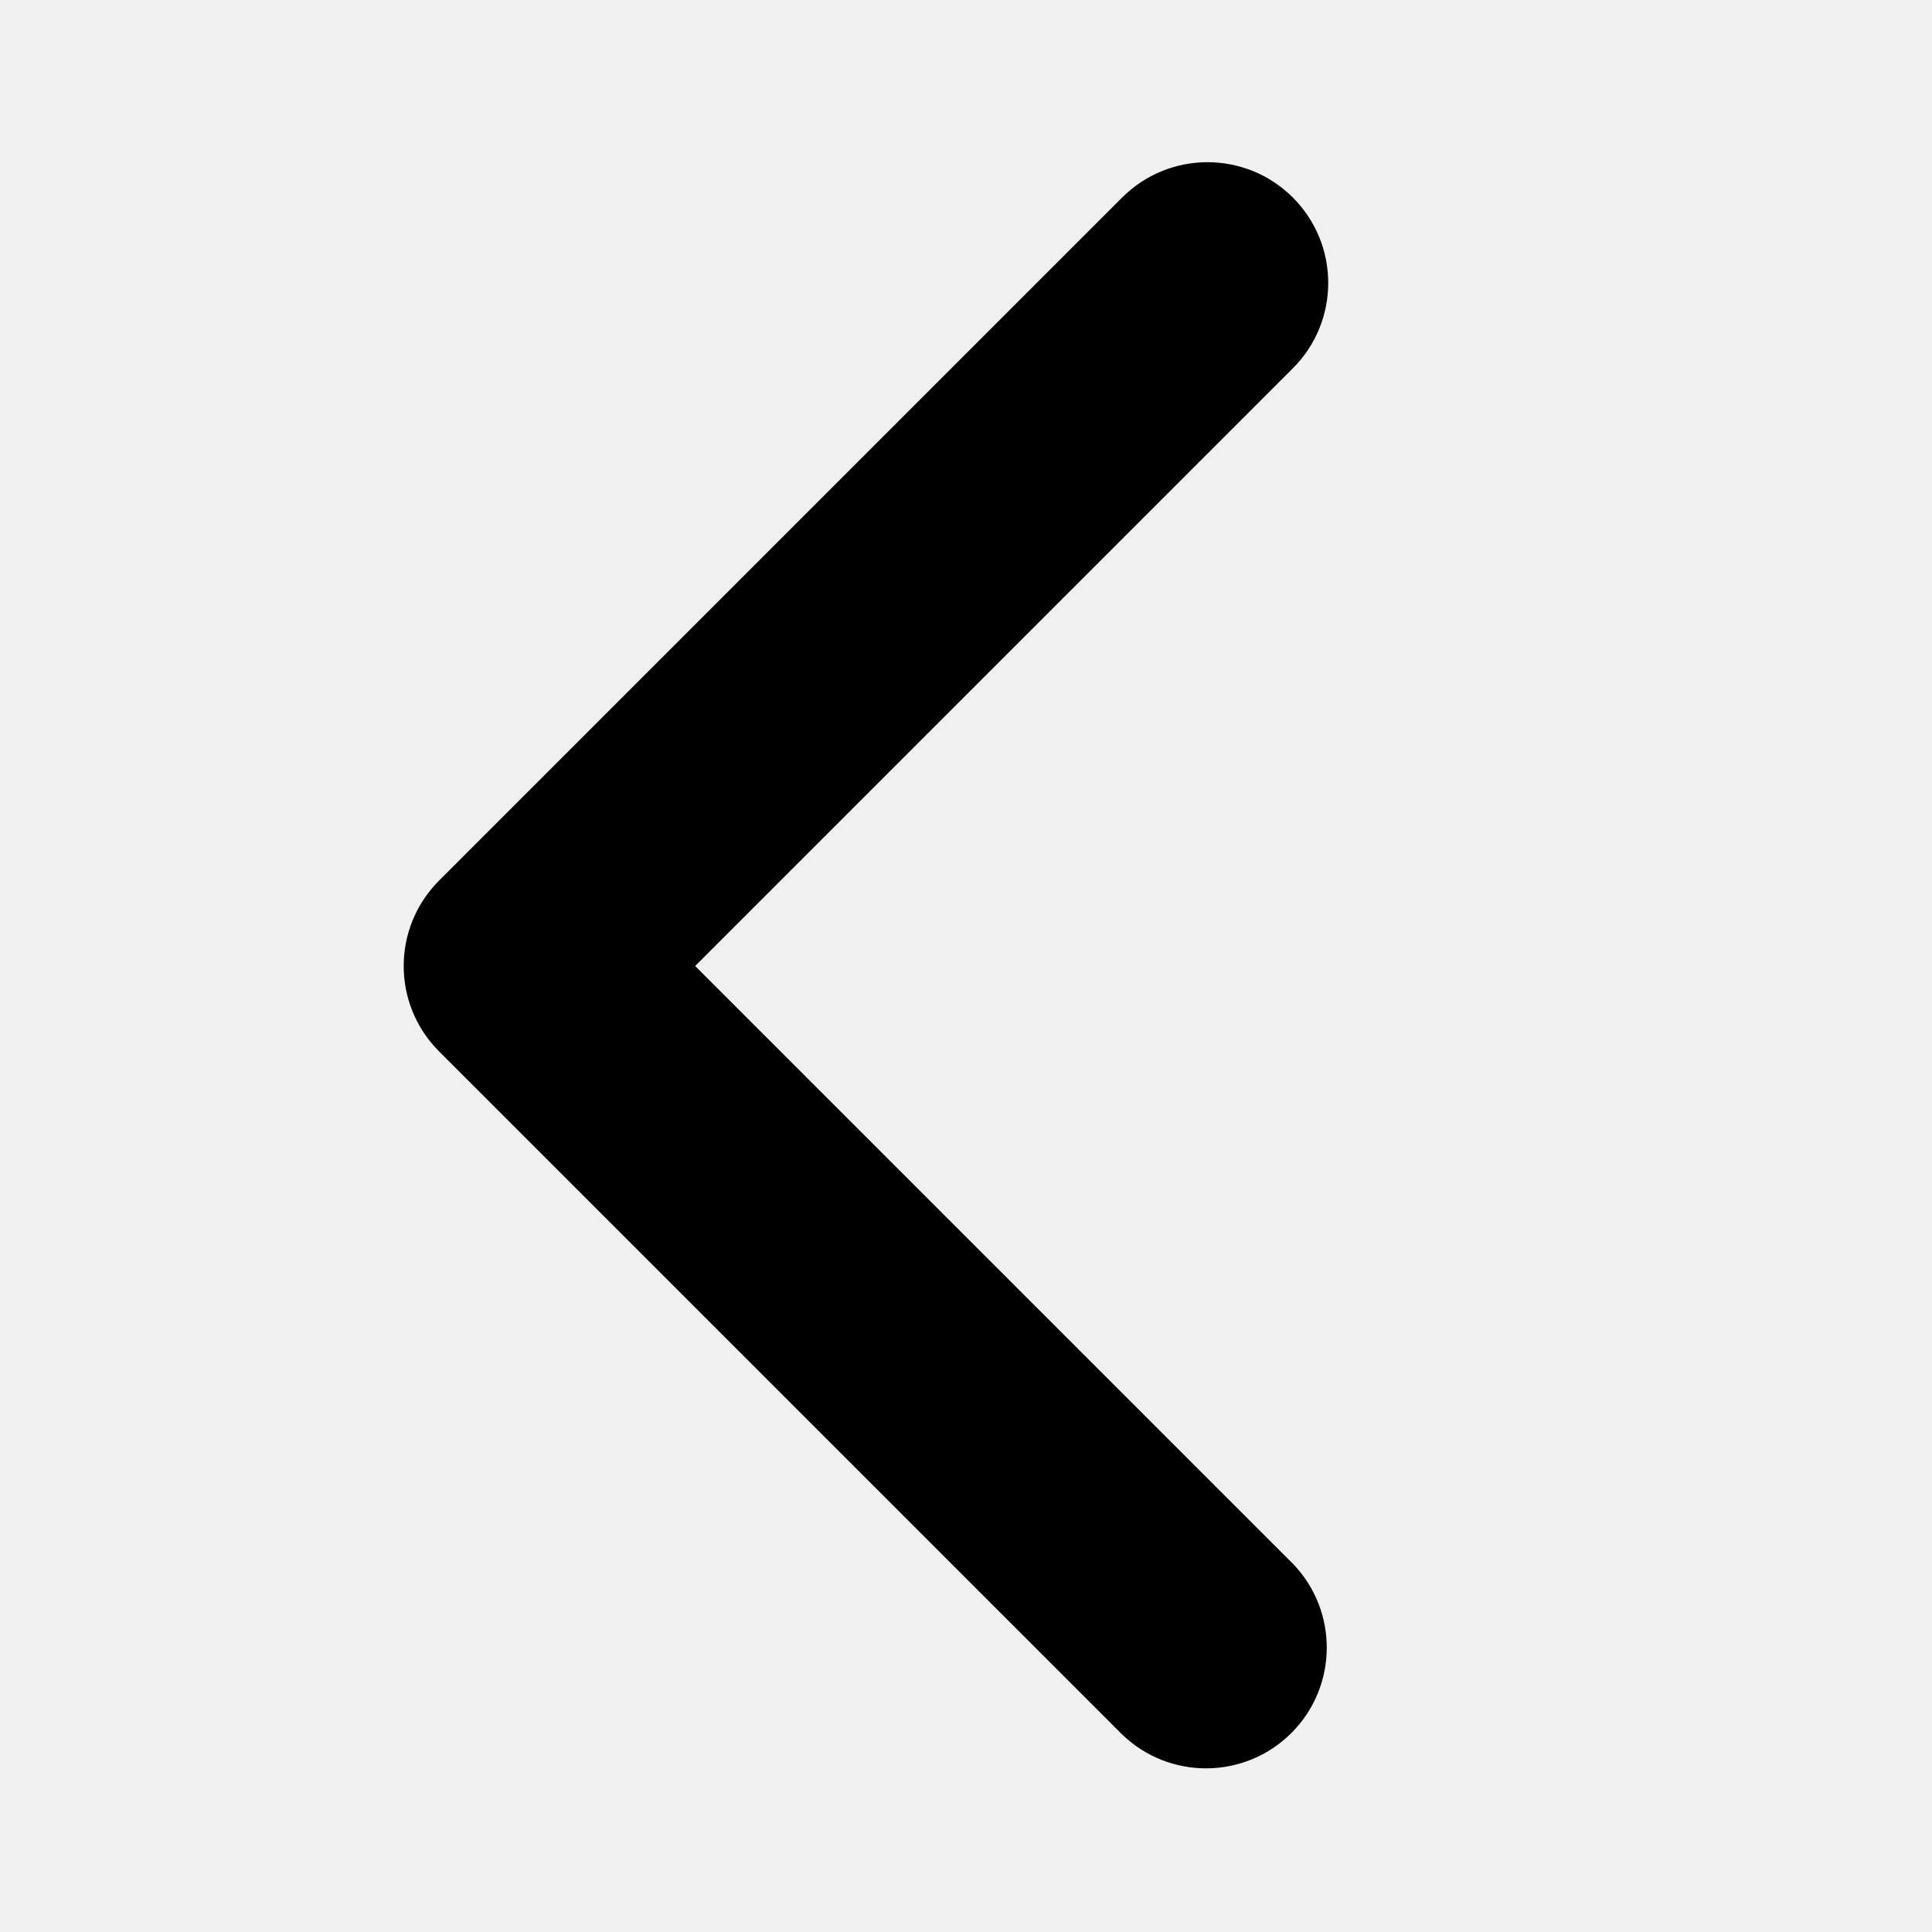
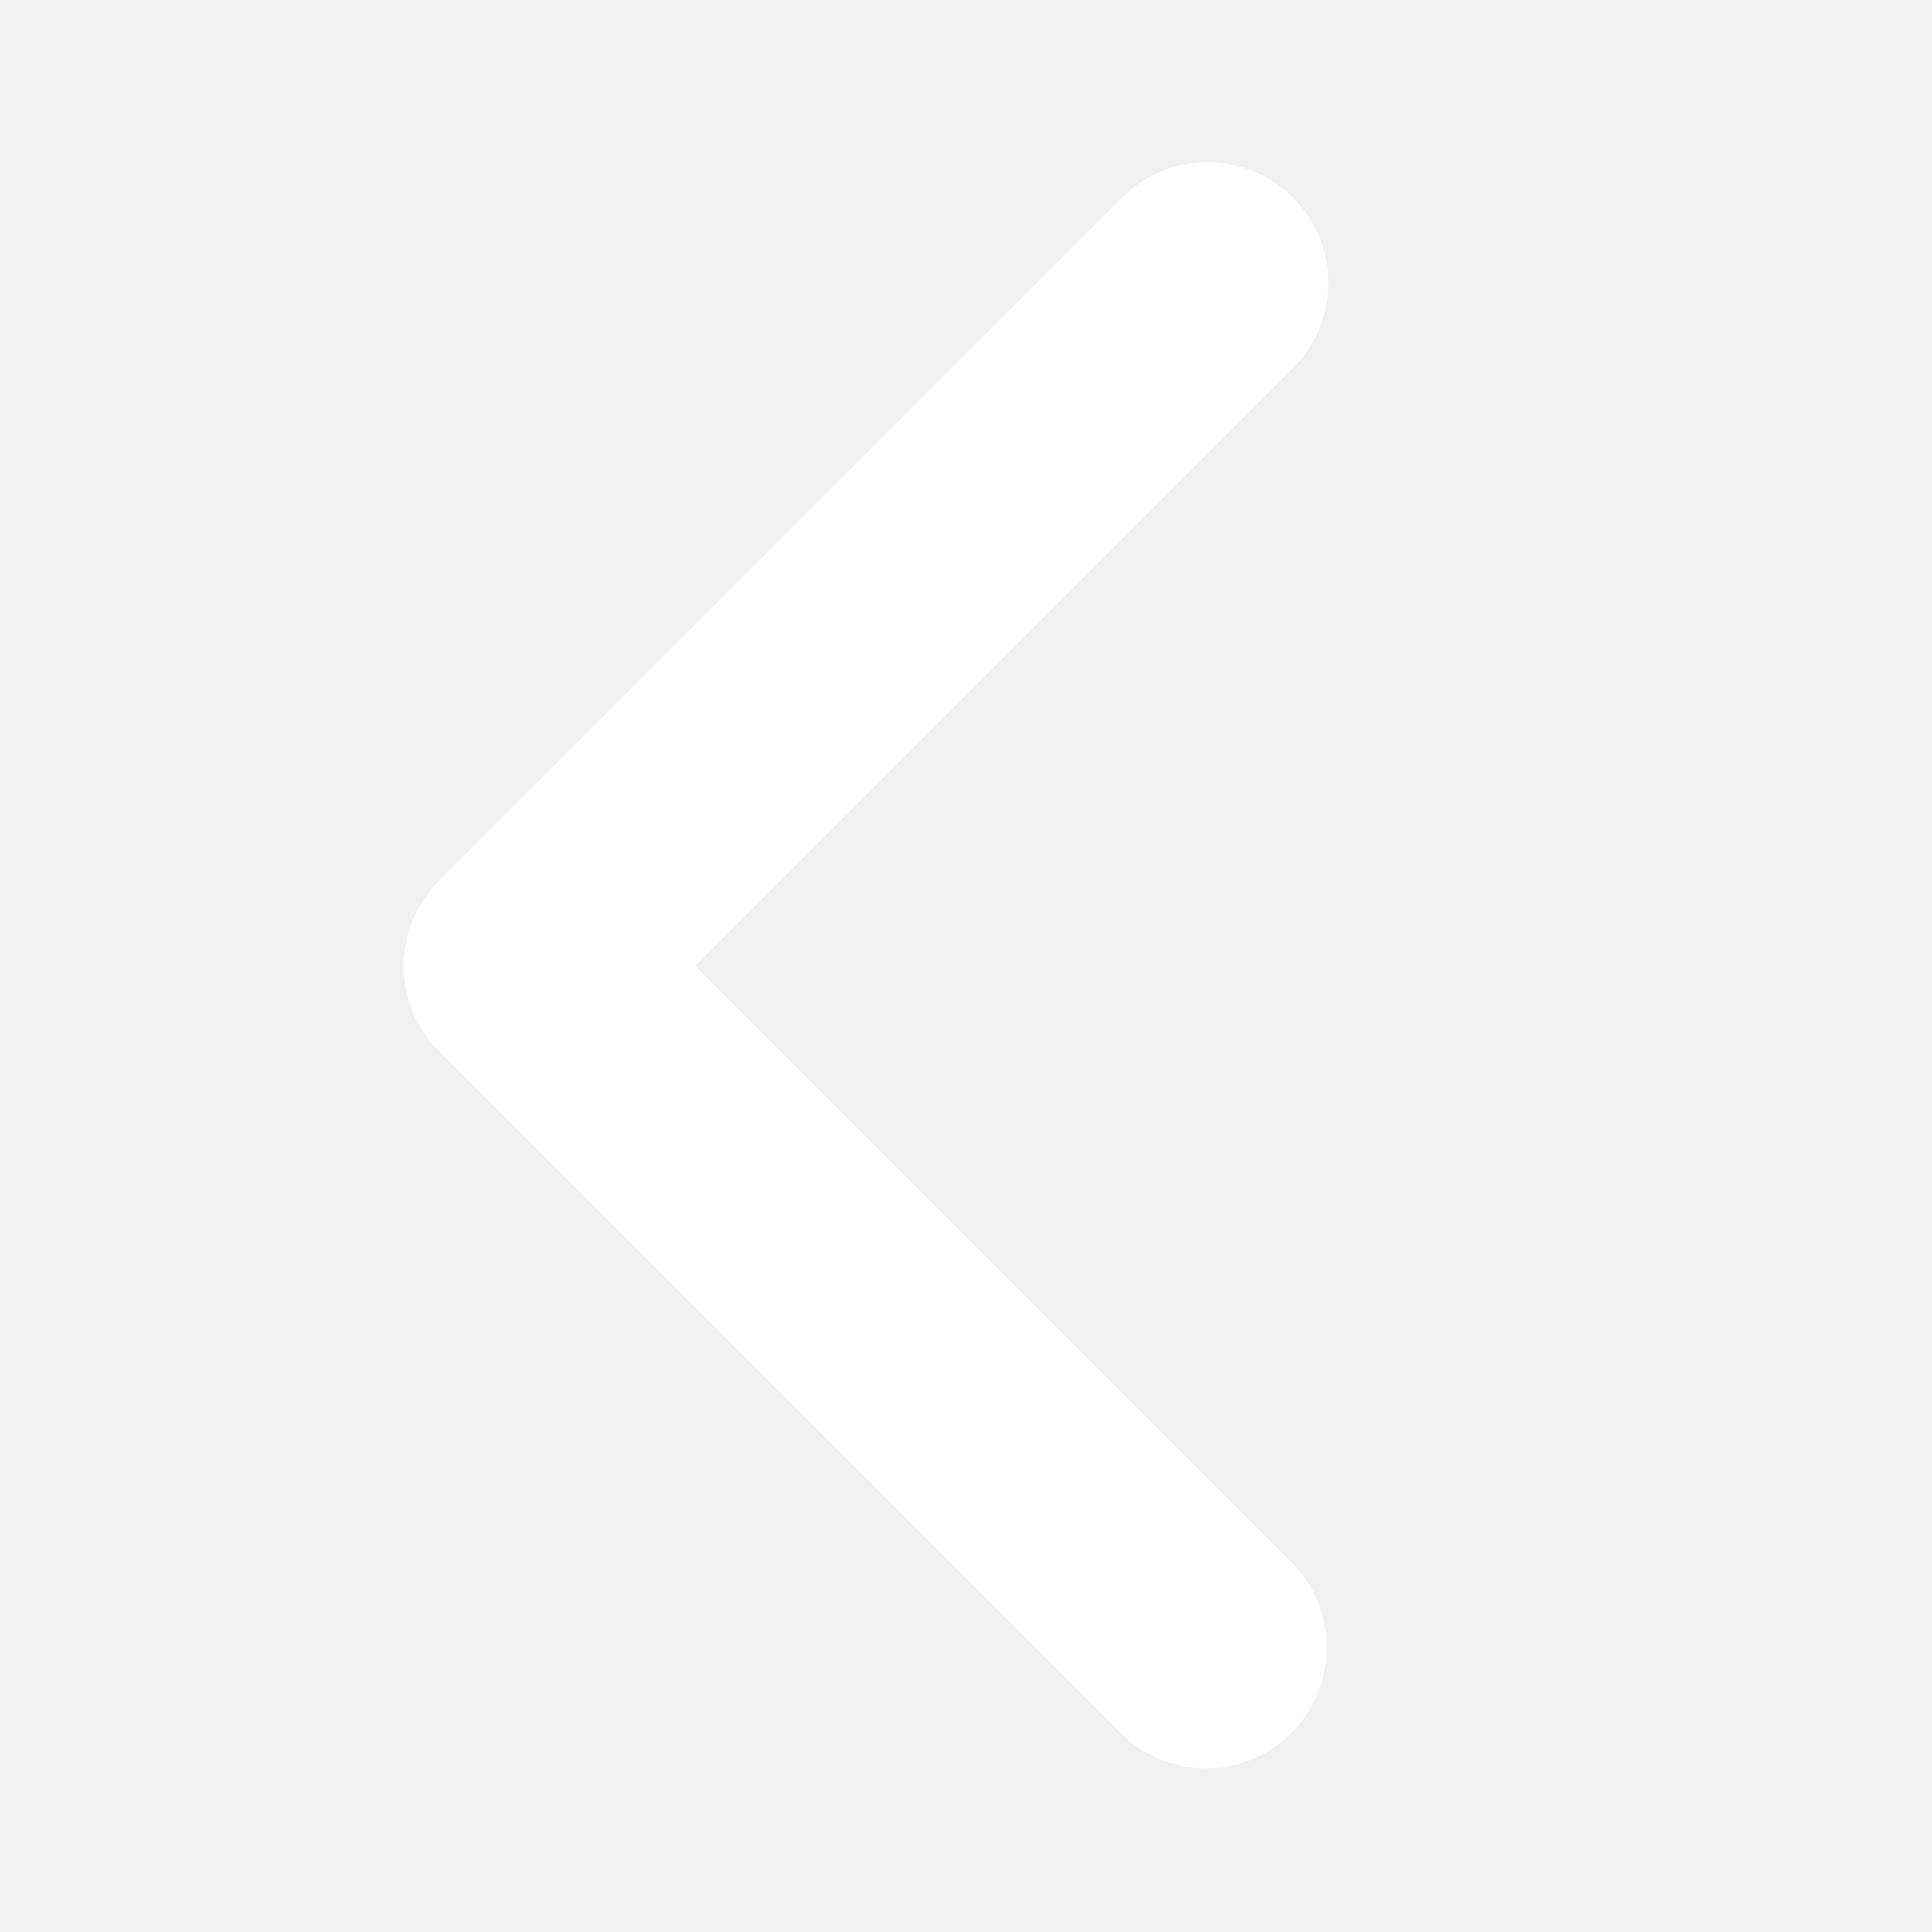
<svg xmlns="http://www.w3.org/2000/svg" width="800px" height="800px" viewBox="0 0 1024 1024">
-   <path fill="#000000" d="M685.248 104.704a64 64 0 0 1 0 90.496L368.448 512l316.8 316.8a64 64 0 0 1-90.496 90.496L232.704 557.248a64 64 0 0 1 0-90.496l362.048-362.048a64 64 0 0 1 90.496 0z" />
+   <path fill="#ffffff" d="M685.248 104.704a64 64 0 0 1 0 90.496L368.448 512l316.8 316.8a64 64 0 0 1-90.496 90.496L232.704 557.248a64 64 0 0 1 0-90.496l362.048-362.048a64 64 0 0 1 90.496 0z" />
</svg>
